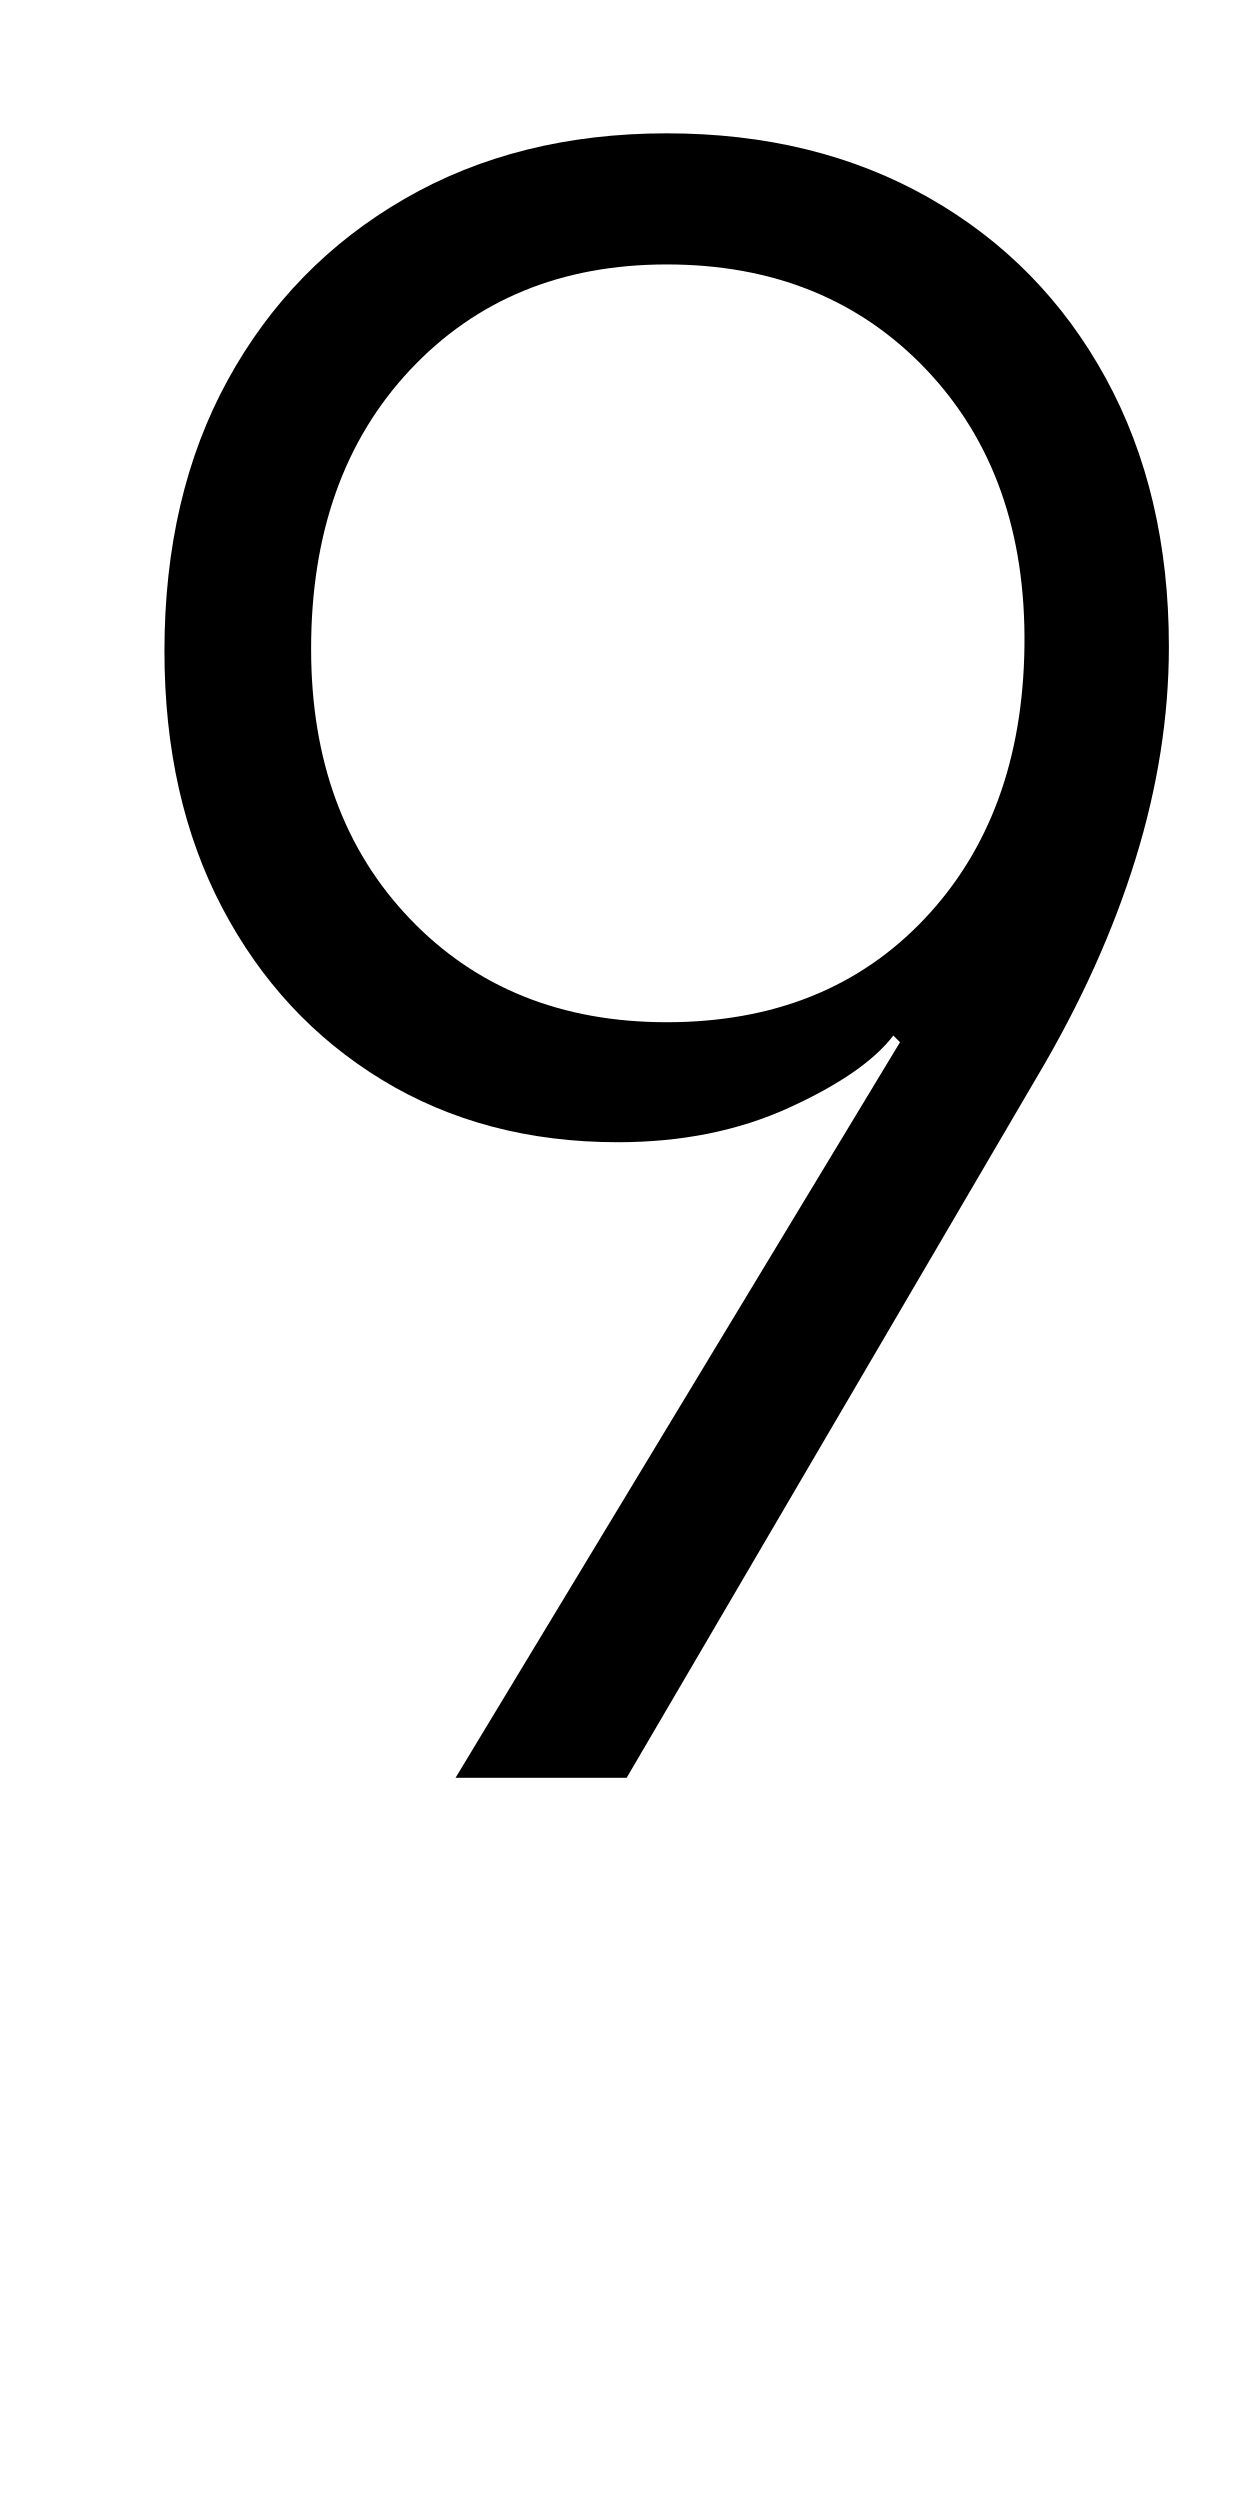
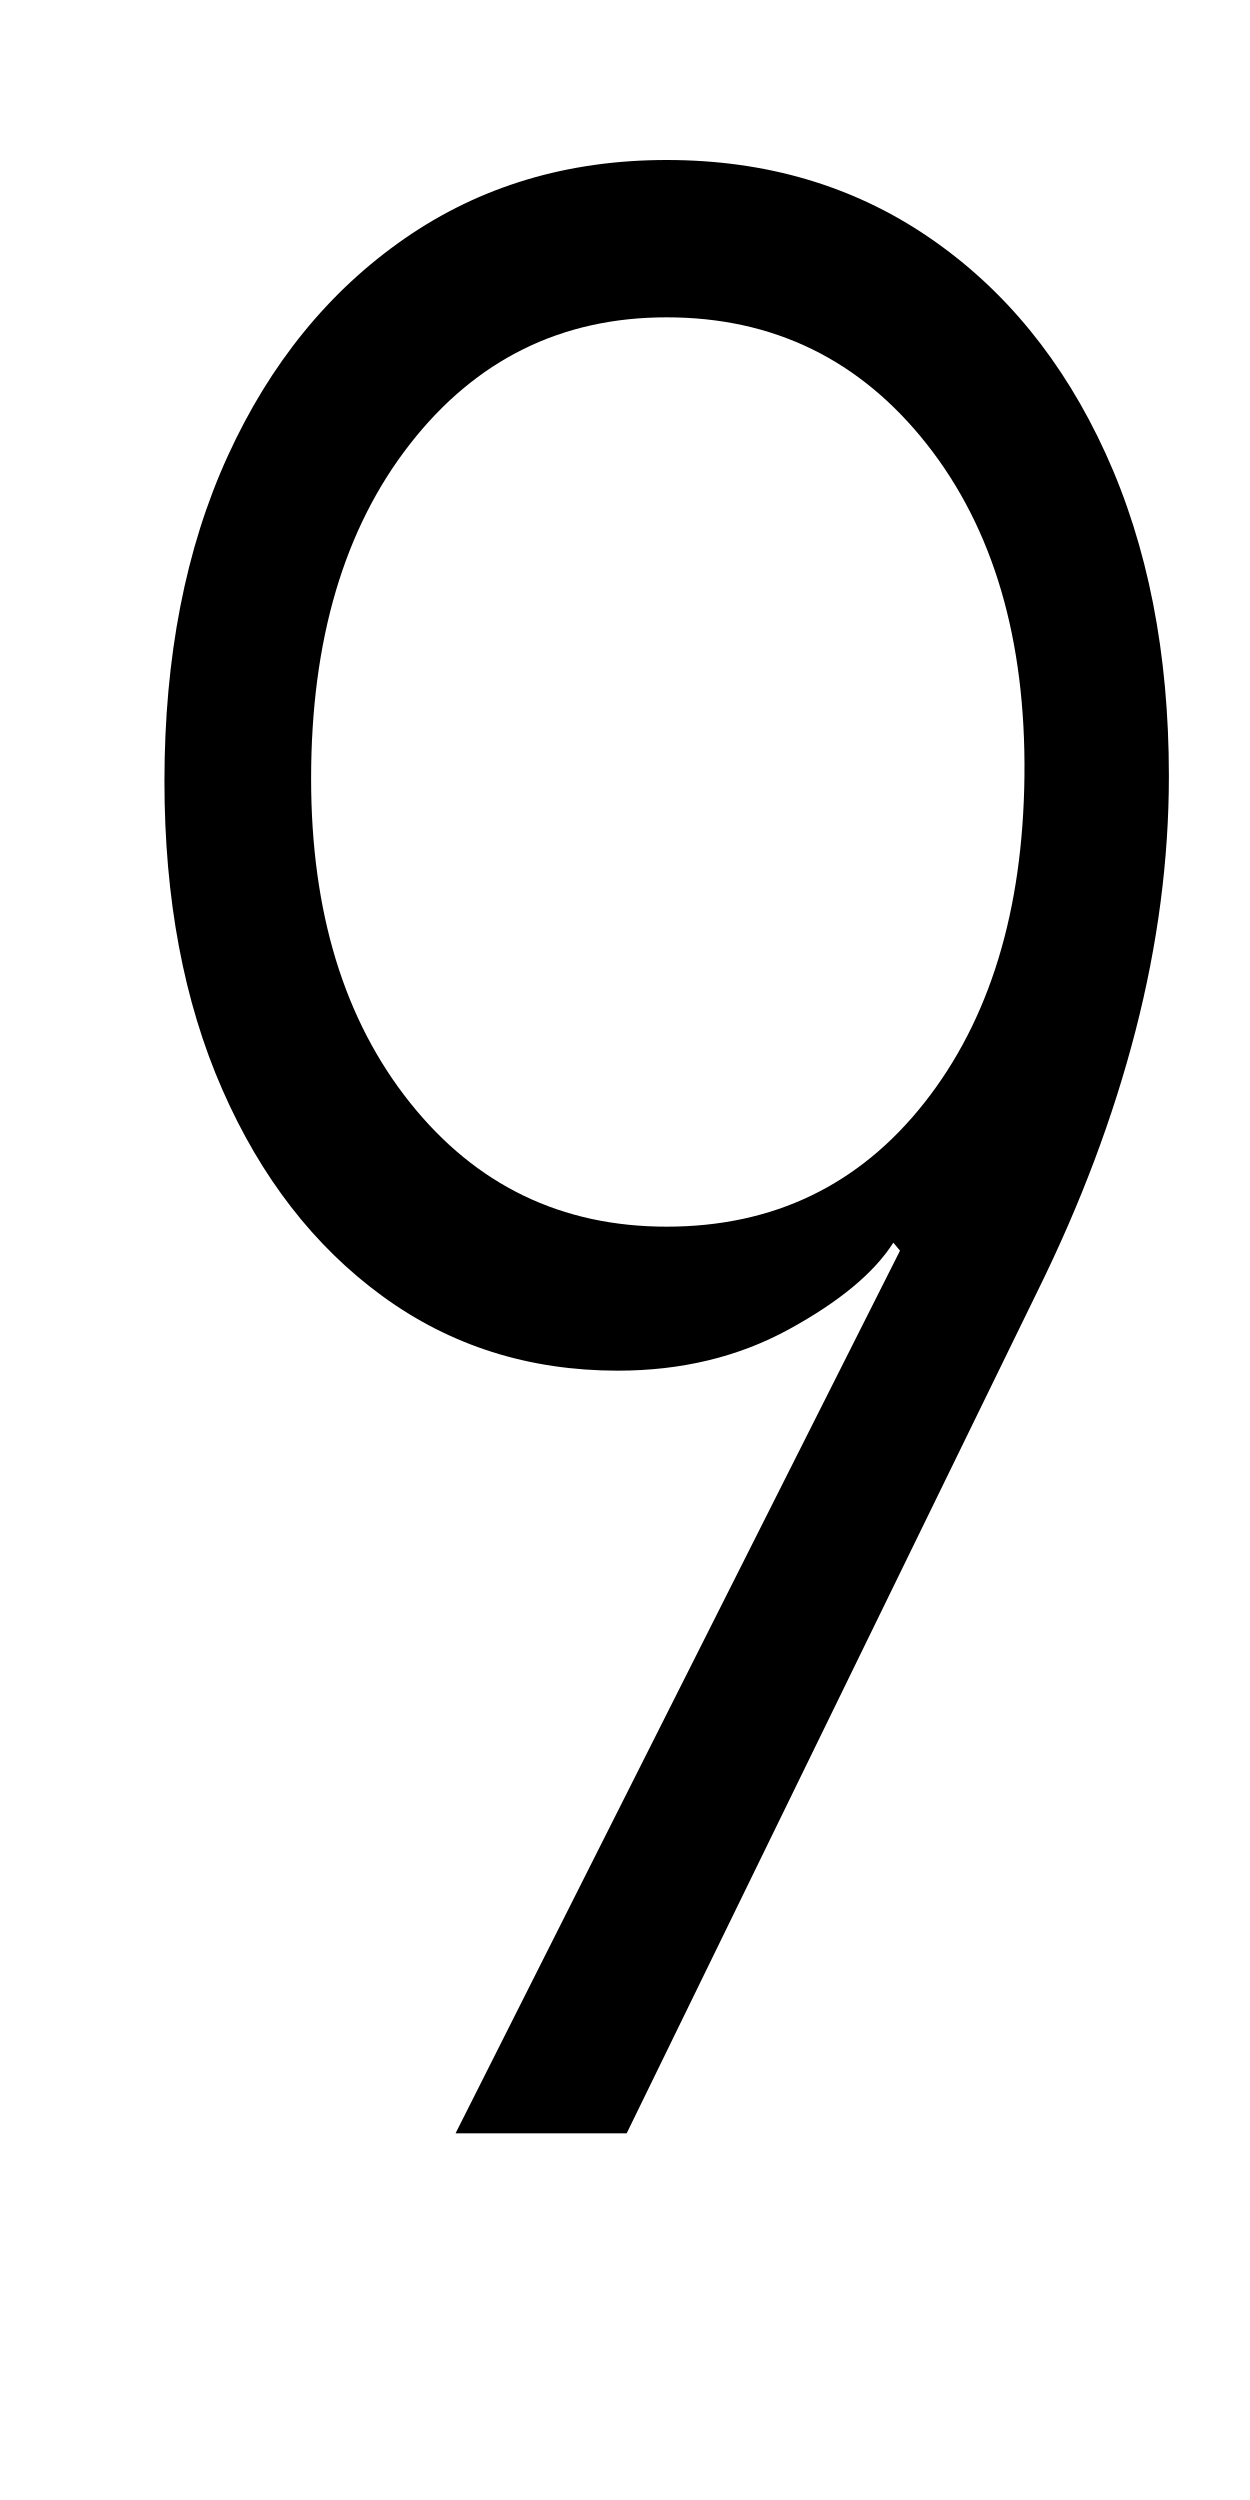
<svg xmlns="http://www.w3.org/2000/svg" version="1.1" width="18" height="36" viewBox="0 0 18 36">
-   <path d="M6.56 25.6l6.4-10.592-0.096-0.096q-0.416 0.544-1.504 1.040t-2.464 0.496q-1.92 0-3.392-0.896t-2.304-2.48-0.832-3.696q0-2.24 0.912-3.904t2.544-2.608 3.776-0.944 3.776 0.928 2.544 2.592 0.912 3.872q0 1.504-0.48 3.056t-1.408 3.12l-5.92 10.112h-2.464zM9.6 14.72q2.304 0 3.712-1.488t1.44-3.92q0.032-2.464-1.408-3.984t-3.744-1.52q-2.272 0-3.696 1.52t-1.424 4.016q0 2.4 1.424 3.888t3.696 1.488z" />
+   <g transform="translate(0,0), scale(1,1.2)">
+     <path d="M6.56 25.6l6.4-10.592-0.096-0.096q-0.416 0.544-1.504 1.040t-2.464 0.496q-1.92 0-3.392-0.896t-2.304-2.48-0.832-3.696q0-2.24 0.912-3.904t2.544-2.608 3.776-0.944 3.776 0.928 2.544 2.592 0.912 3.872q0 1.504-0.48 3.056t-1.408 3.12l-5.92 10.112h-2.464zM9.6 14.72q2.304 0 3.712-1.488t1.44-3.92q0.032-2.464-1.408-3.984t-3.744-1.52q-2.272 0-3.696 1.52t-1.424 4.016q0 2.4 1.424 3.888t3.696 1.488z" />
+   </g>
</svg>
